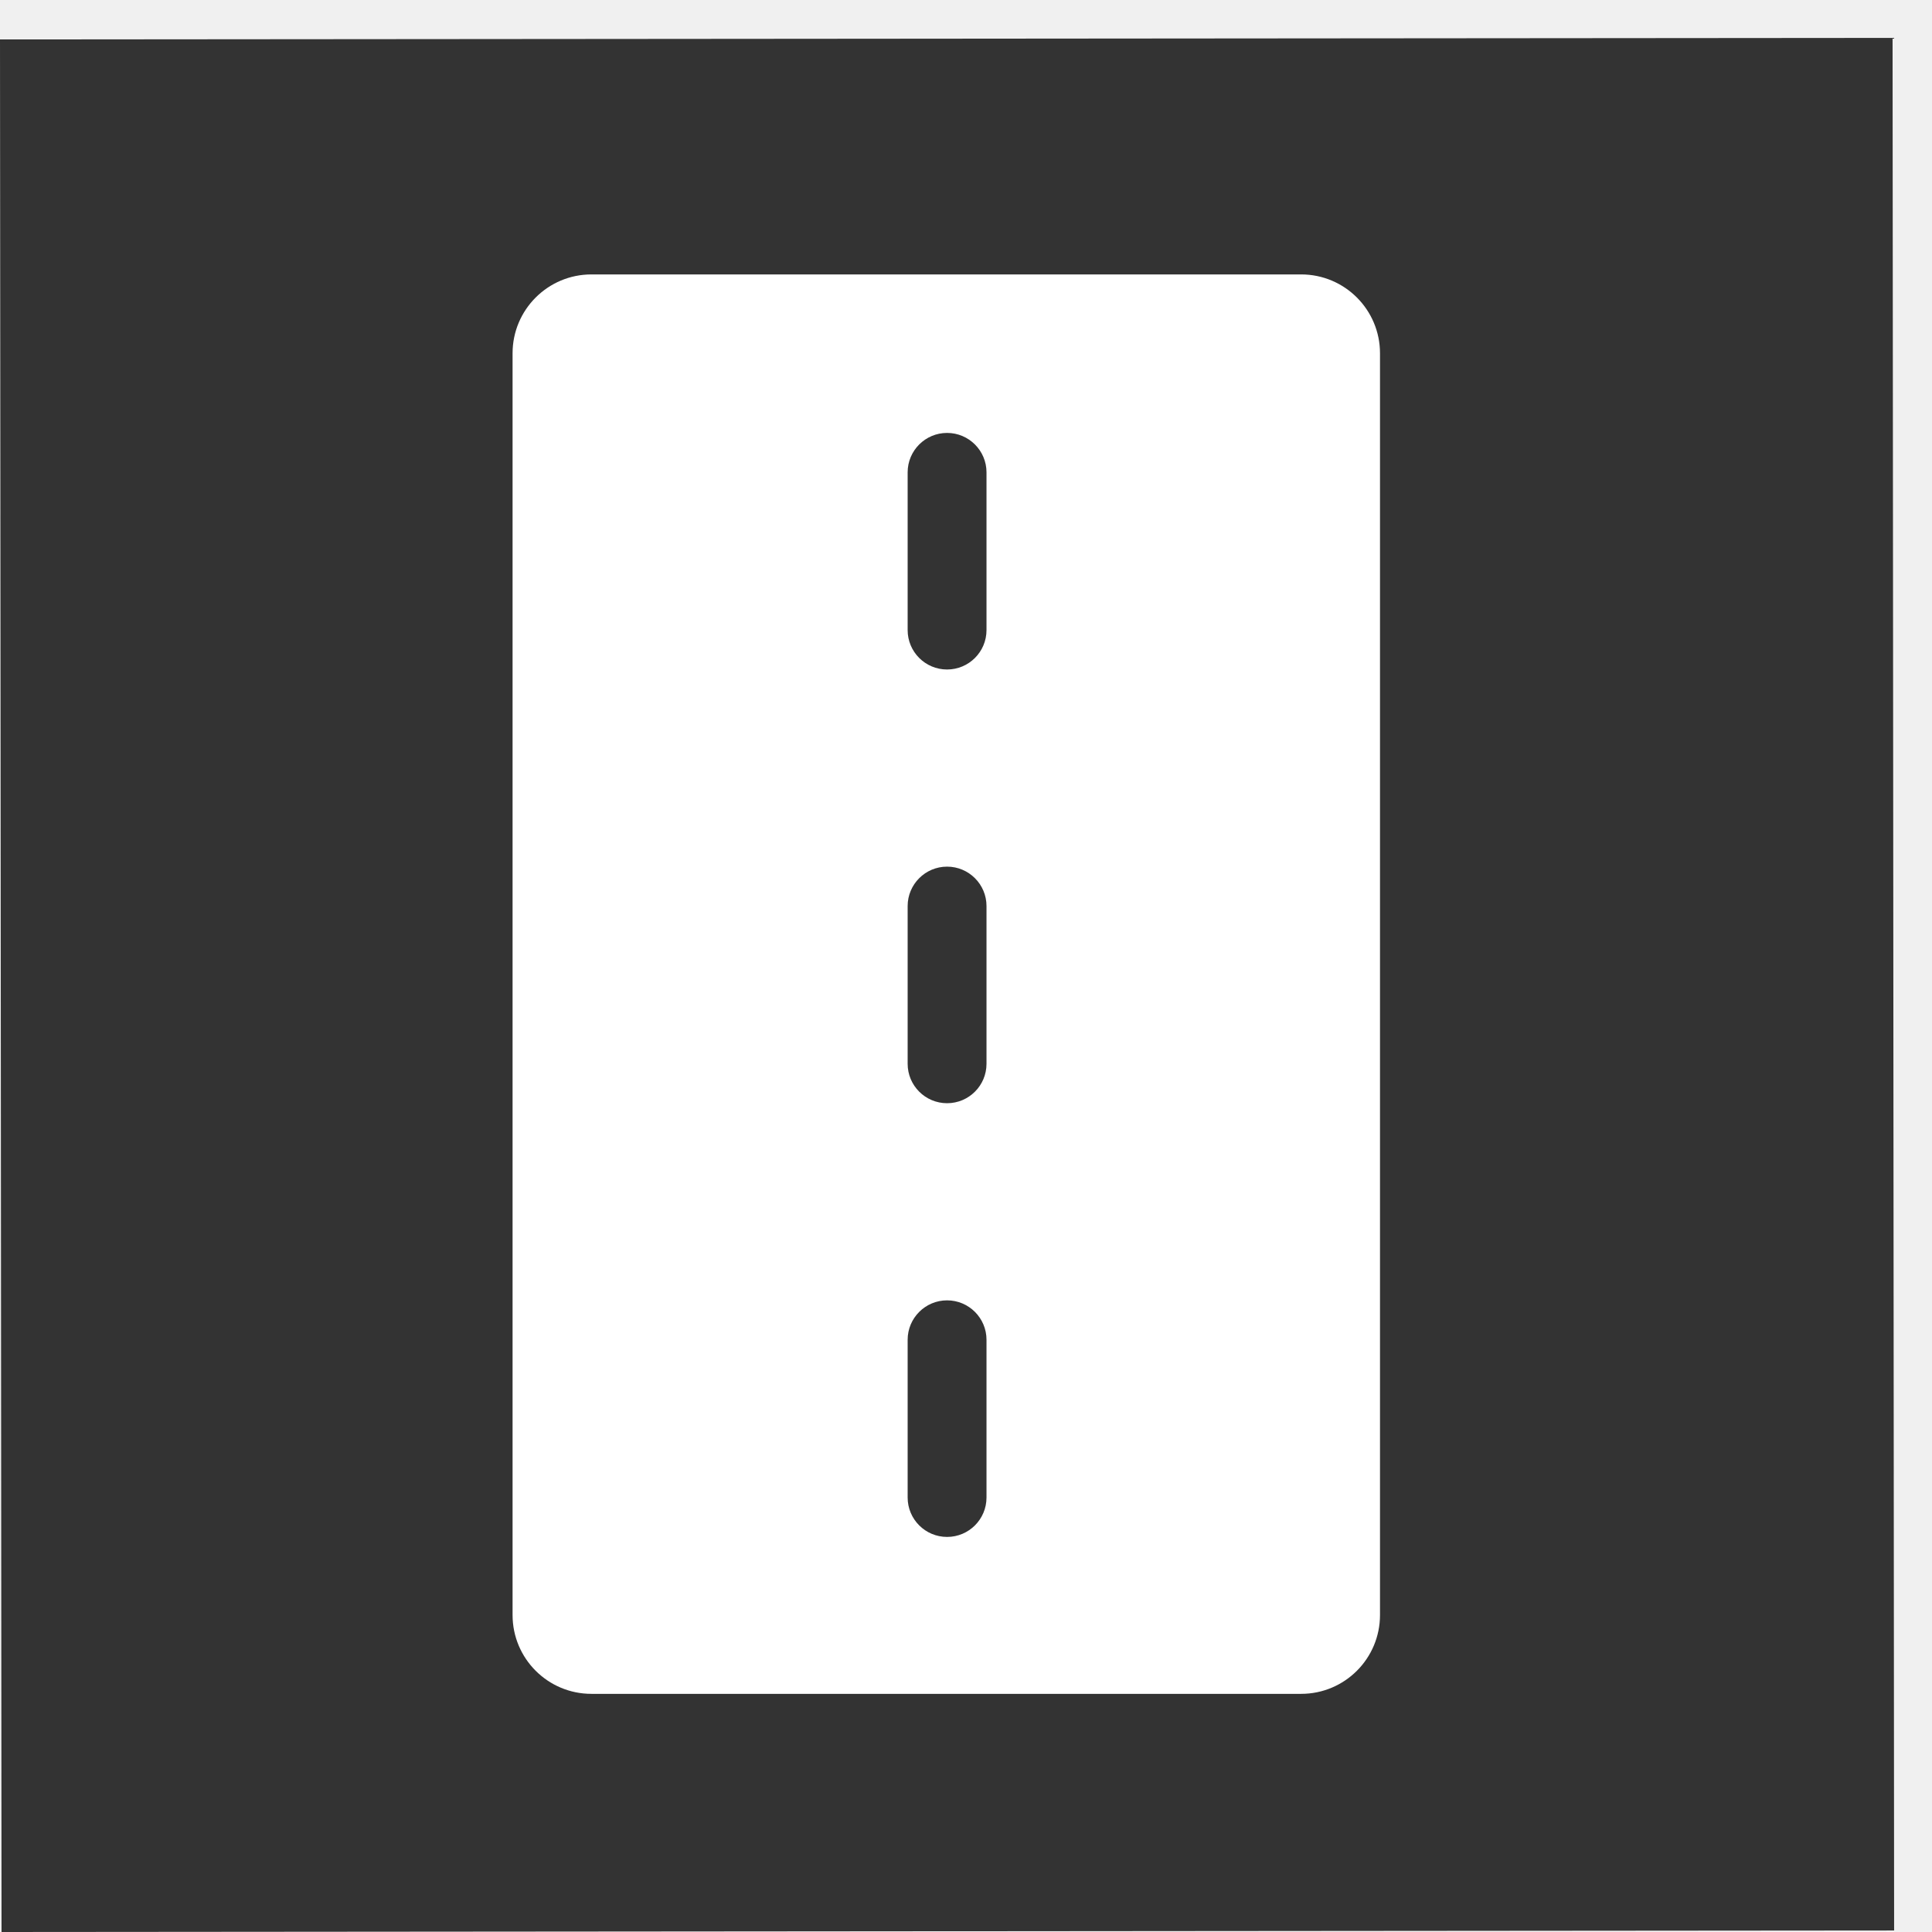
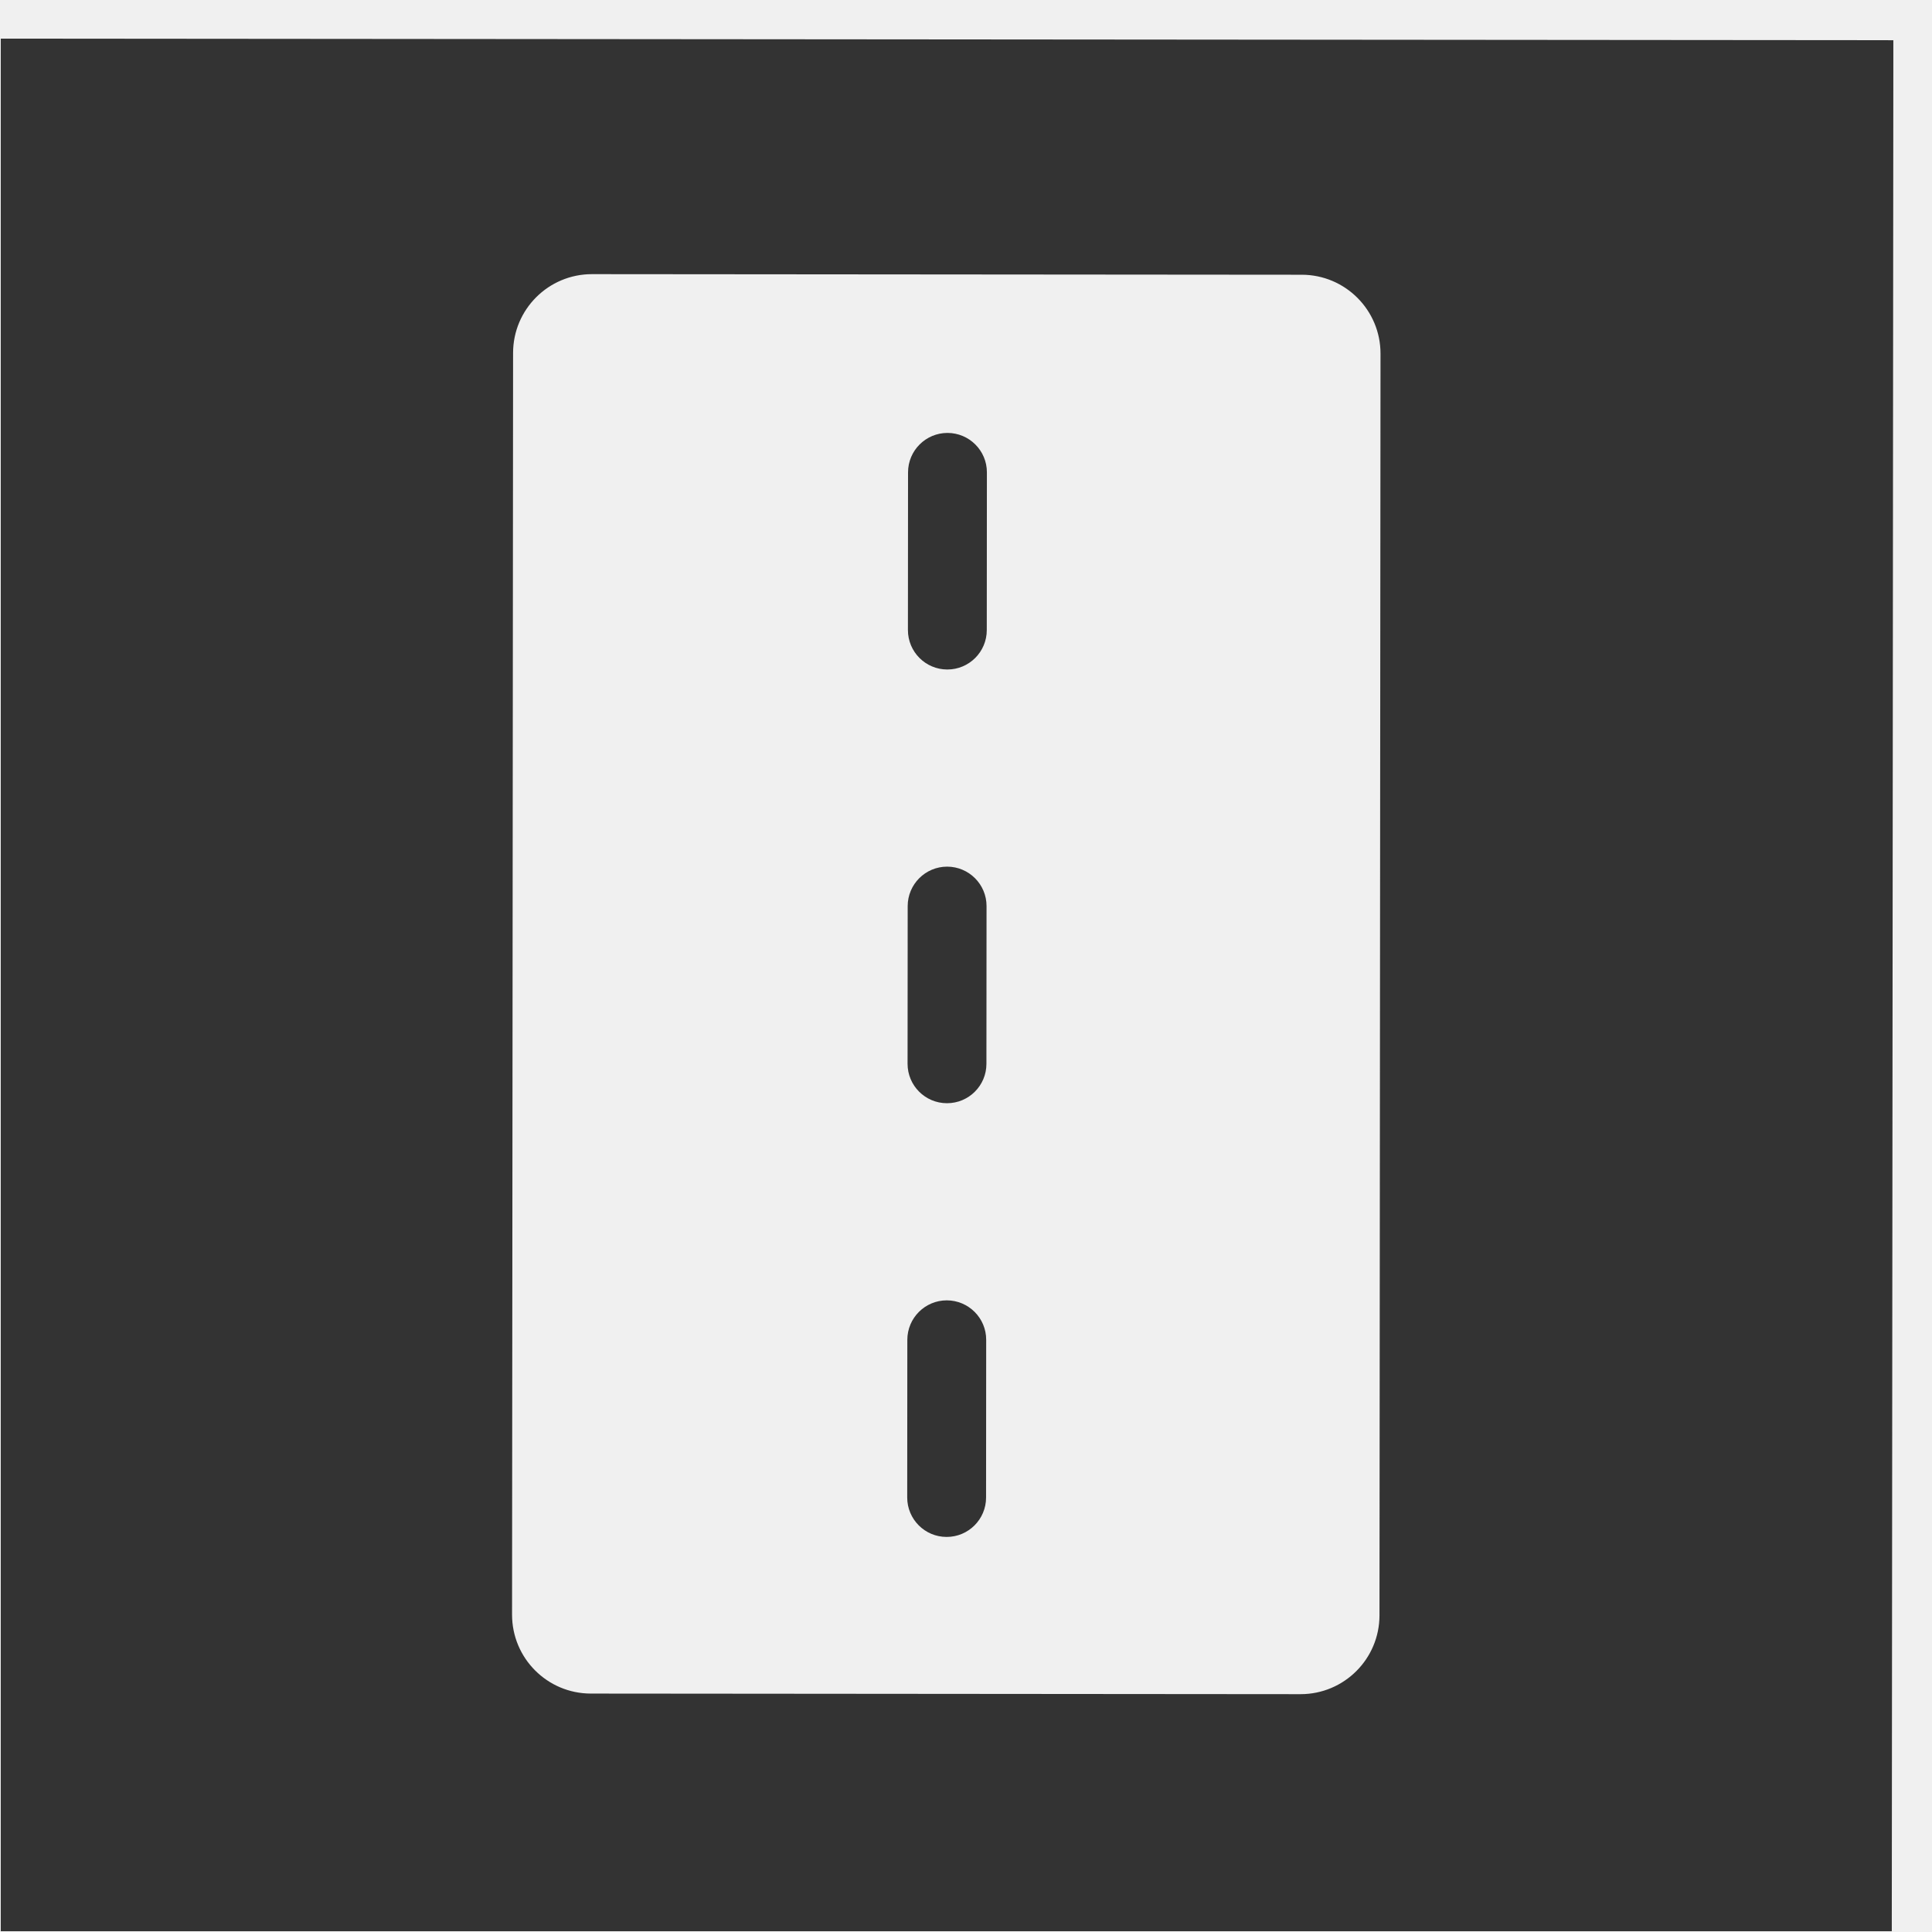
<svg xmlns="http://www.w3.org/2000/svg" width="49" height="49" viewBox="0 0 49 49" fill="none">
-   <rect width="48" height="48" transform="translate(0 1) rotate(-0.0469255)" fill="#333333" />
-   <path fill-rule="evenodd" clip-rule="evenodd" d="M15 6.96C13.895 6.96 13 7.856 13 8.96L13 40.96C13 42.065 13.895 42.96 15 42.96L33 42.96C34.105 42.96 35 42.065 35 40.96L35 8.96C35 7.856 34.105 6.96 33 6.96L15 6.96ZM23.02 11.98C23.02 11.428 23.468 10.98 24.02 10.98C24.572 10.98 25.02 11.428 25.02 11.98L25.02 15.98C25.02 16.533 24.572 16.98 24.02 16.98C23.468 16.98 23.02 16.533 23.02 15.98L23.02 11.98ZM23.02 22.98C23.02 22.428 23.468 21.98 24.02 21.98C24.572 21.98 25.02 22.428 25.02 22.98L25.02 26.98C25.02 27.533 24.572 27.98 24.02 27.98C23.468 27.98 23.02 27.533 23.02 26.98L23.02 22.98ZM24.02 32.98C23.468 32.98 23.02 33.428 23.02 33.98L23.02 37.98C23.02 38.533 23.468 38.98 24.02 38.98C24.572 38.98 25.02 38.533 25.02 37.98L25.02 33.98C25.02 33.428 24.572 32.98 24.02 32.98Z" fill="white" />
+   <g clip-path="url(#clip0)">
+     <path fill-rule="evenodd" clip-rule="evenodd" d="M48.02 1.02L0.02 0.98L-0.02 48.98L47.98 49.02L48.02 1.02ZM13.013 8.951C13.014 7.847 13.91 6.952 15.015 6.953L33.015 6.968C34.119 6.968 35.014 7.865 35.013 8.969L34.987 40.969C34.986 42.074 34.09 42.968 32.985 42.968L14.985 42.953C13.881 42.952 12.986 42.056 12.987 40.951L13.013 8.951ZM24.031 10.98C23.479 10.98 23.031 11.427 23.03 11.979L23.027 15.979C23.027 16.532 23.474 16.98 24.026 16.98C24.578 16.981 25.027 16.533 25.027 15.981L25.03 11.981C25.031 11.429 24.583 10.981 24.031 10.98ZM24.022 21.98C23.47 21.98 23.022 22.427 23.021 22.98L23.018 26.98C23.018 27.532 23.465 27.98 24.017 27.98C24.57 27.981 25.018 27.533 25.018 26.981L25.021 22.981C25.022 22.429 24.574 21.981 24.022 21.98ZM23.012 33.98C23.013 33.427 23.461 32.98 24.013 32.98C24.565 32.981 25.013 33.429 25.012 33.981L25.009 37.981C25.009 38.533 24.561 38.981 24.008 38.98C23.456 38.98 23.009 38.532 23.009 37.98L23.012 33.98Z" fill="#333333" />
+   </g>
+   <defs>
+     <clipPath id="clip0">
+       <rect width="48" height="48" fill="white" transform="translate(0.0195312 0.980347)" />
+     </clipPath>
+   </defs>
</svg>
